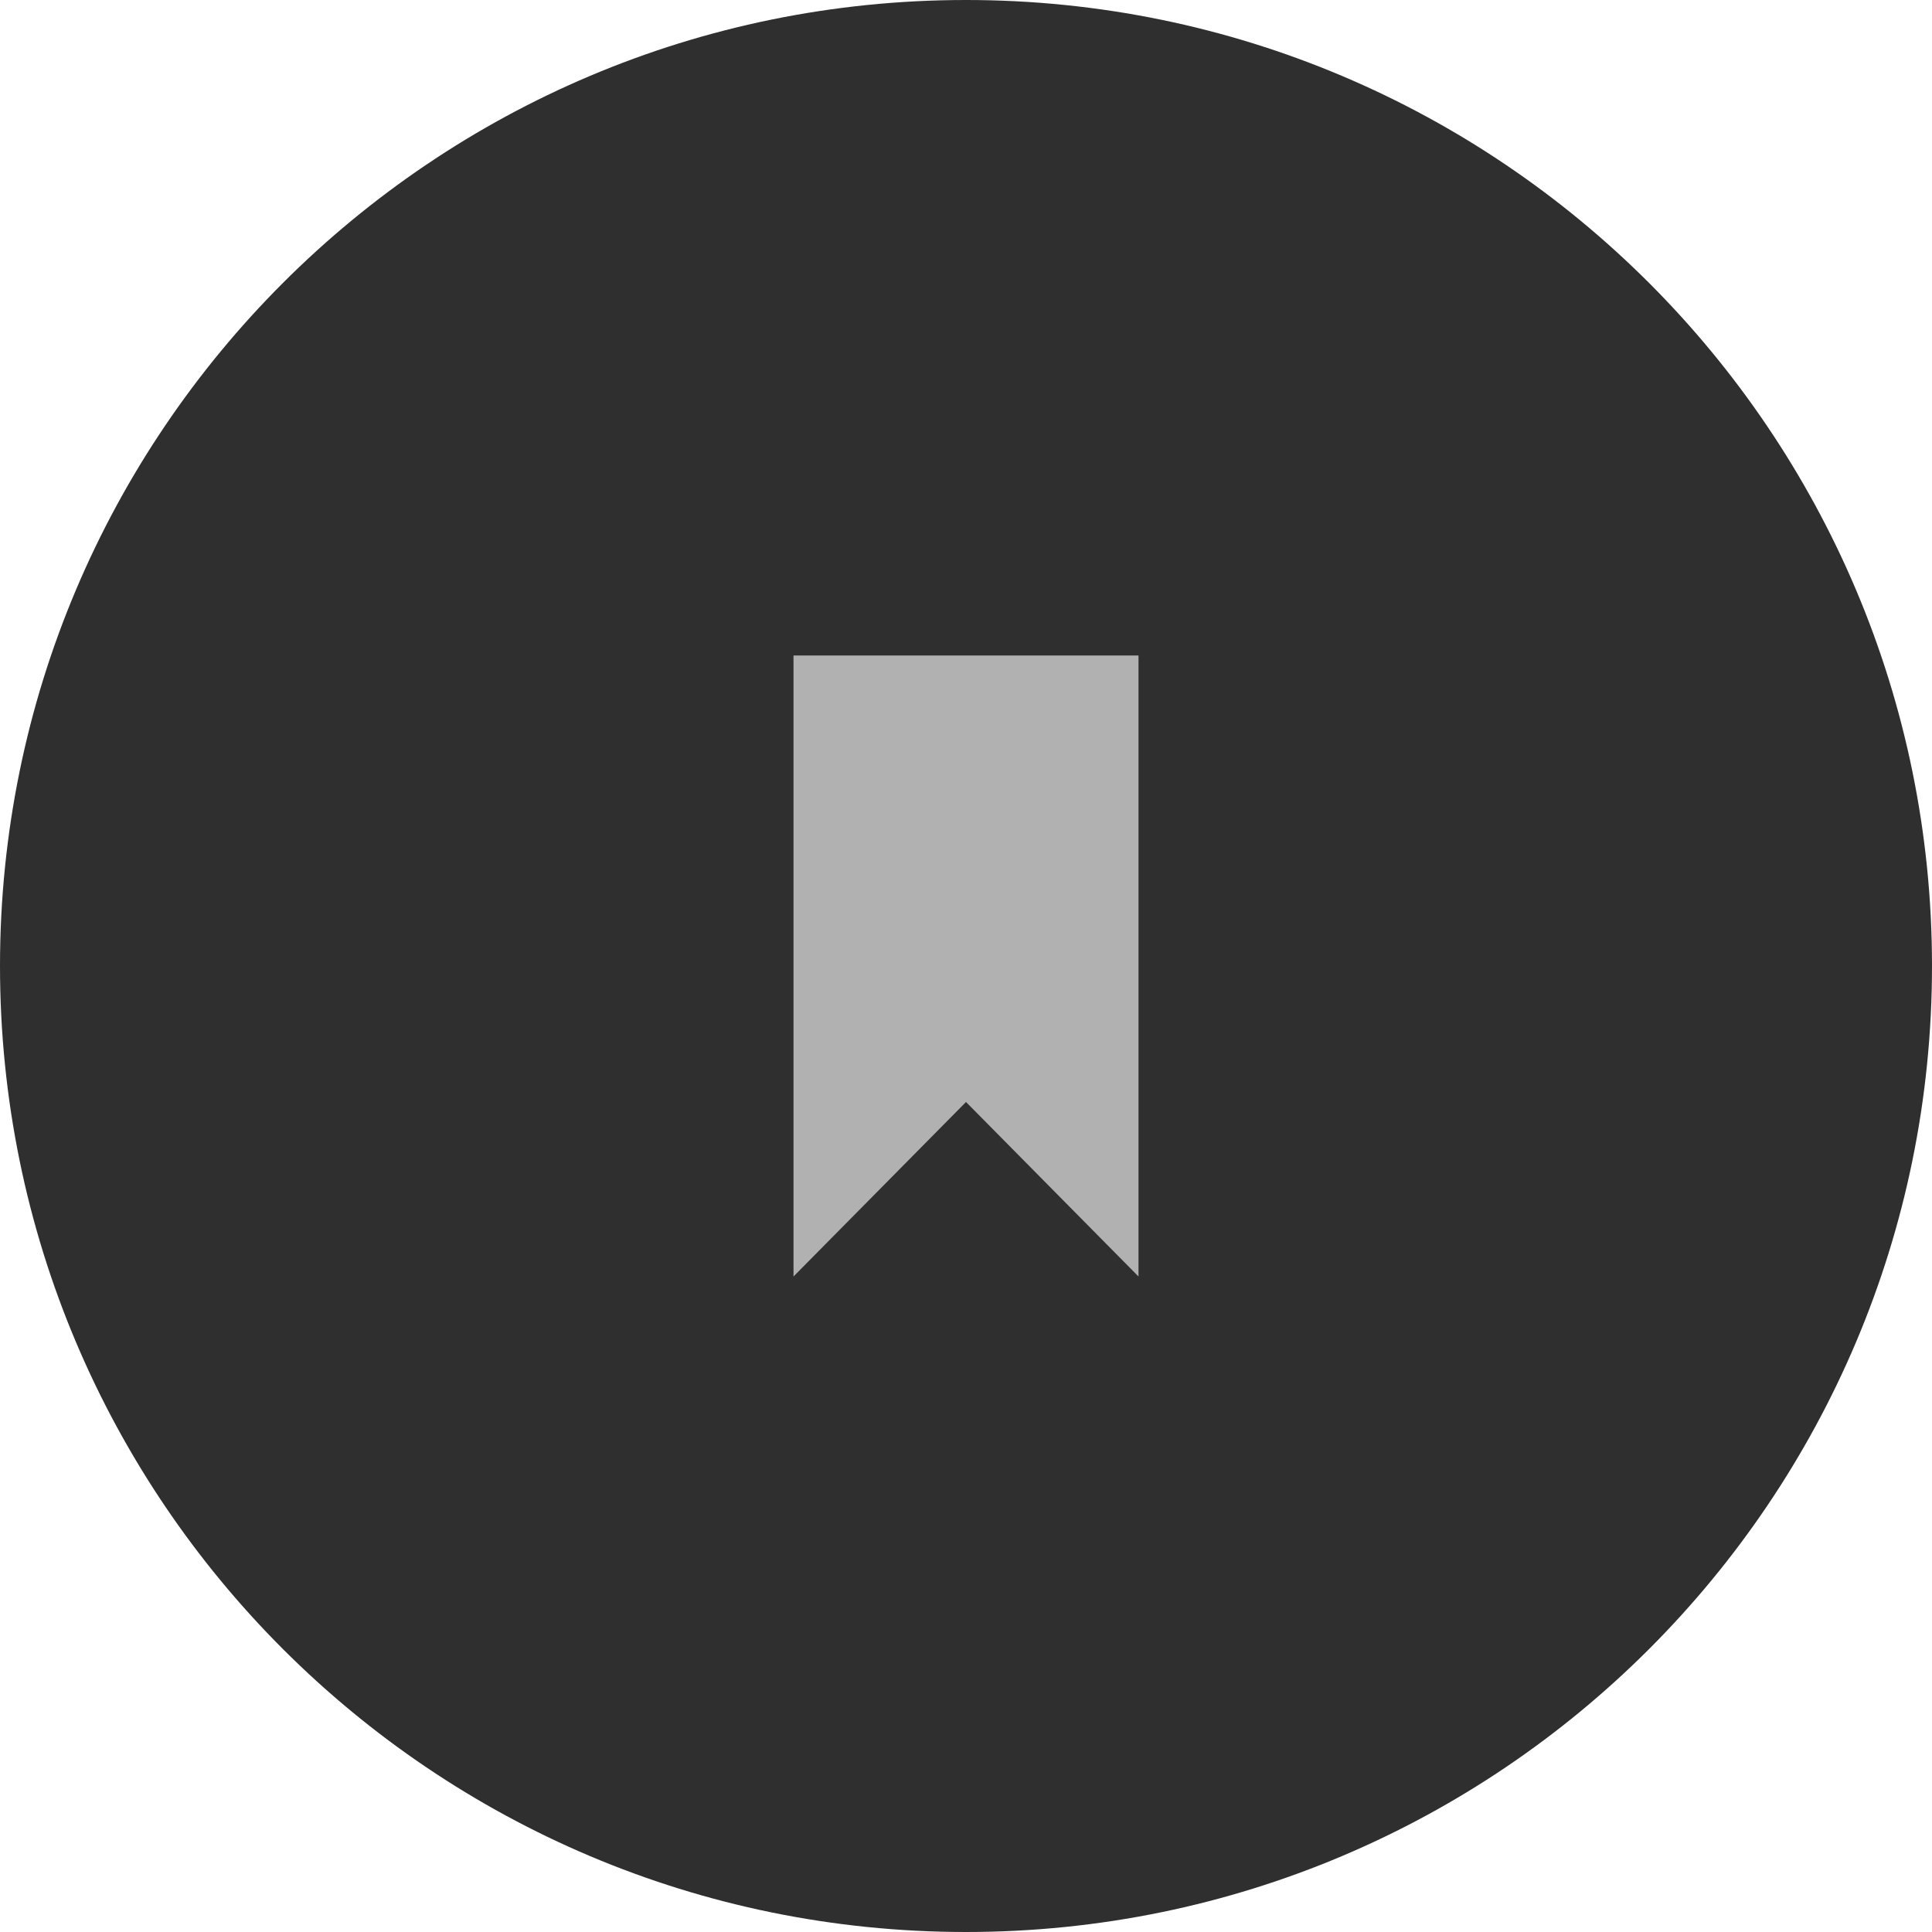
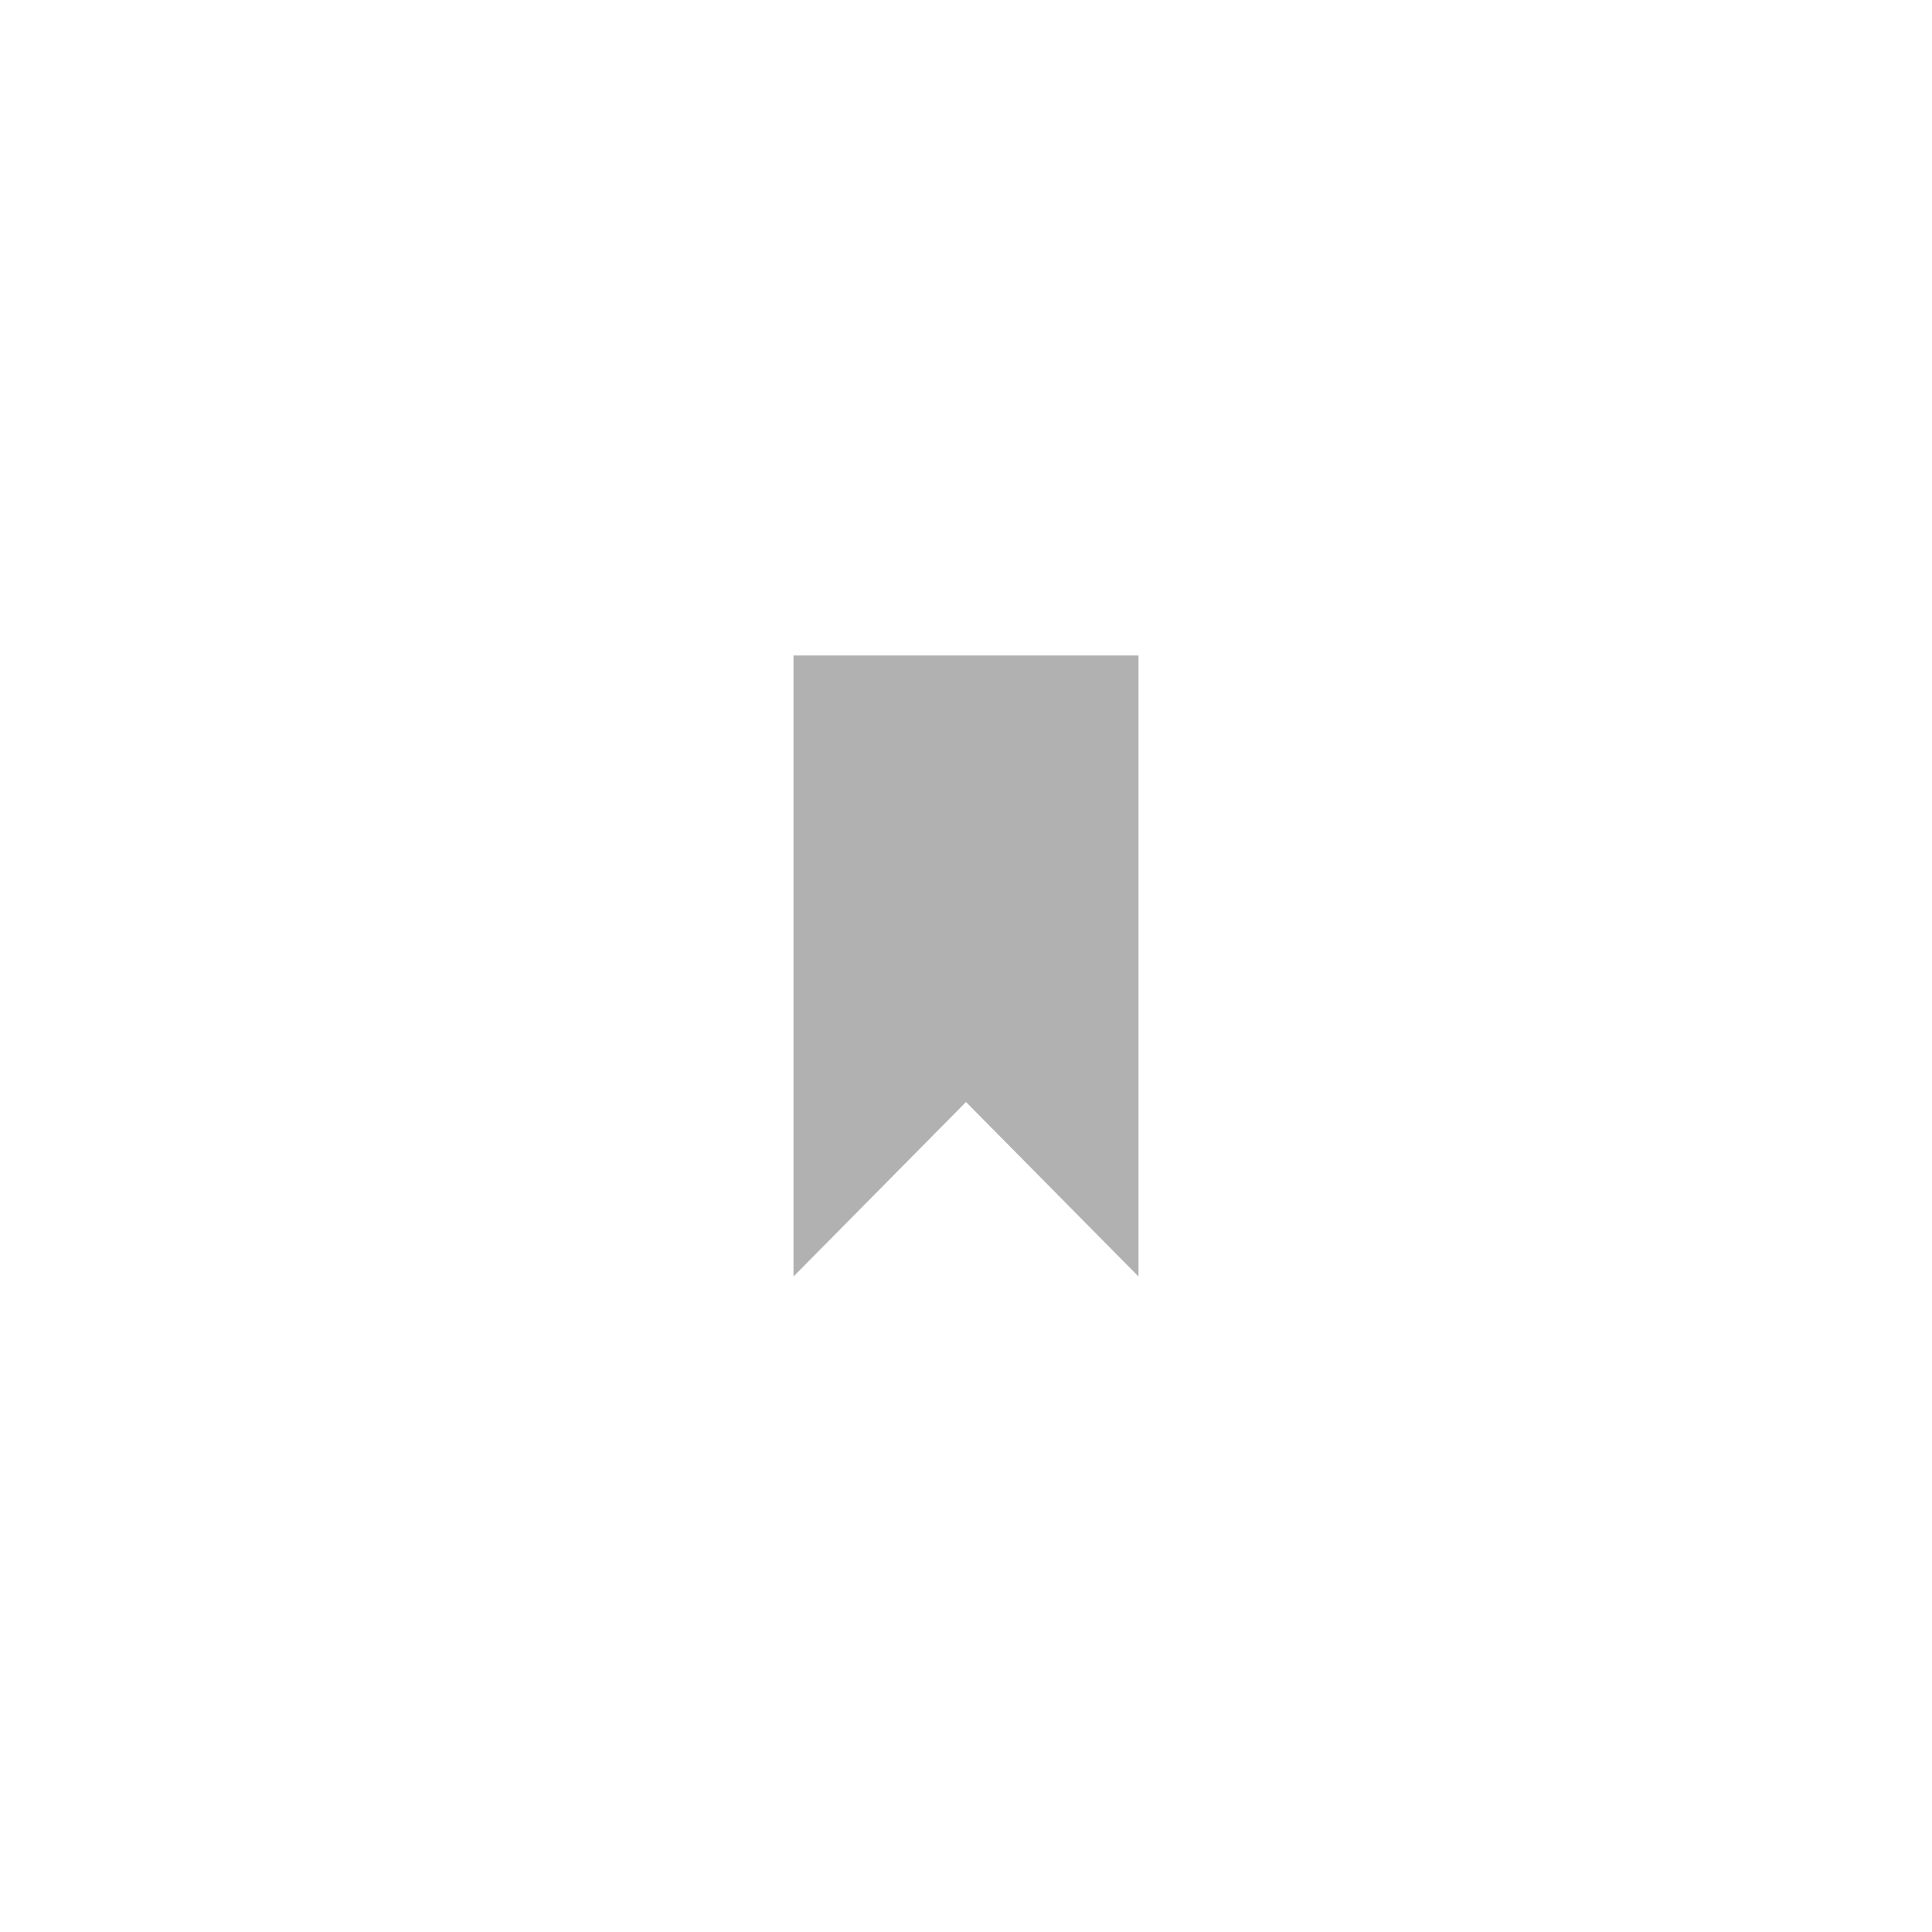
<svg xmlns="http://www.w3.org/2000/svg" width="56" height="56">
  <g fill="none" fill-rule="evenodd">
-     <circle fill="#2F2F2F" cx="28" cy="28" r="28" />
+     <circle fill="current" cx="28" cy="28" r="28" />
    <path fill="#B1B1B1" d="M23 19v18l5-5.058L33 37V19z" />
  </g>
</svg>
